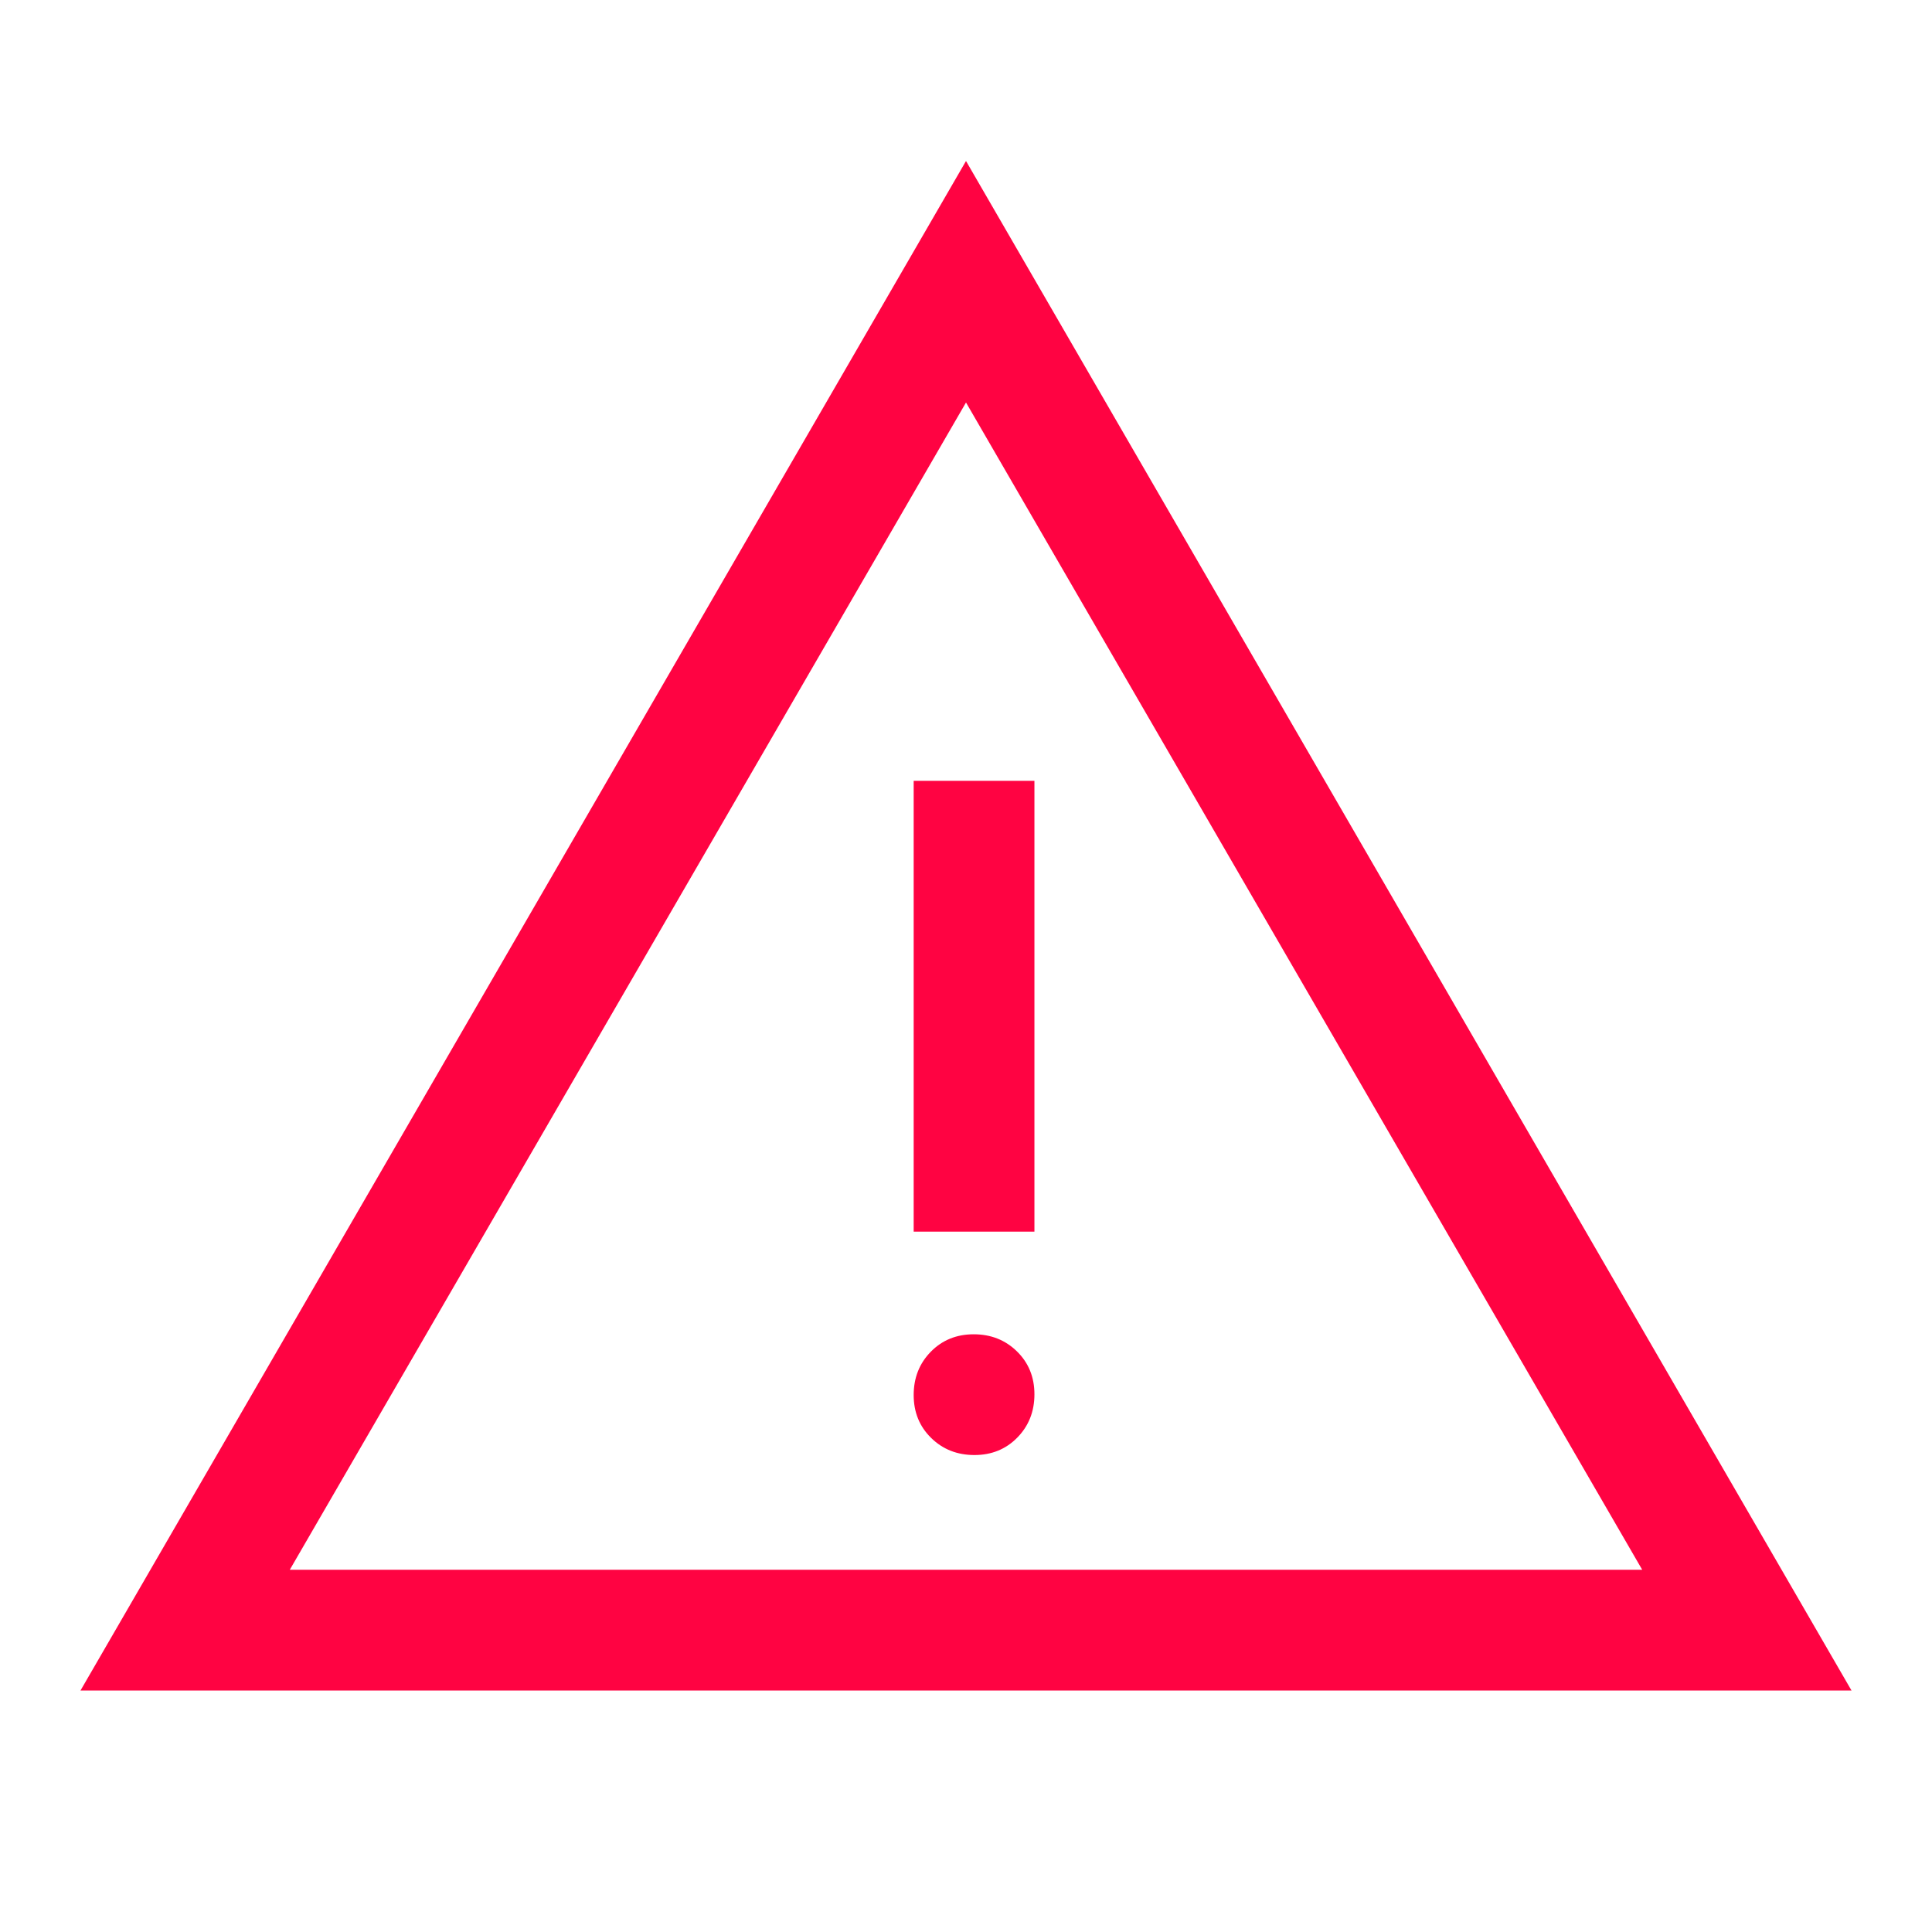
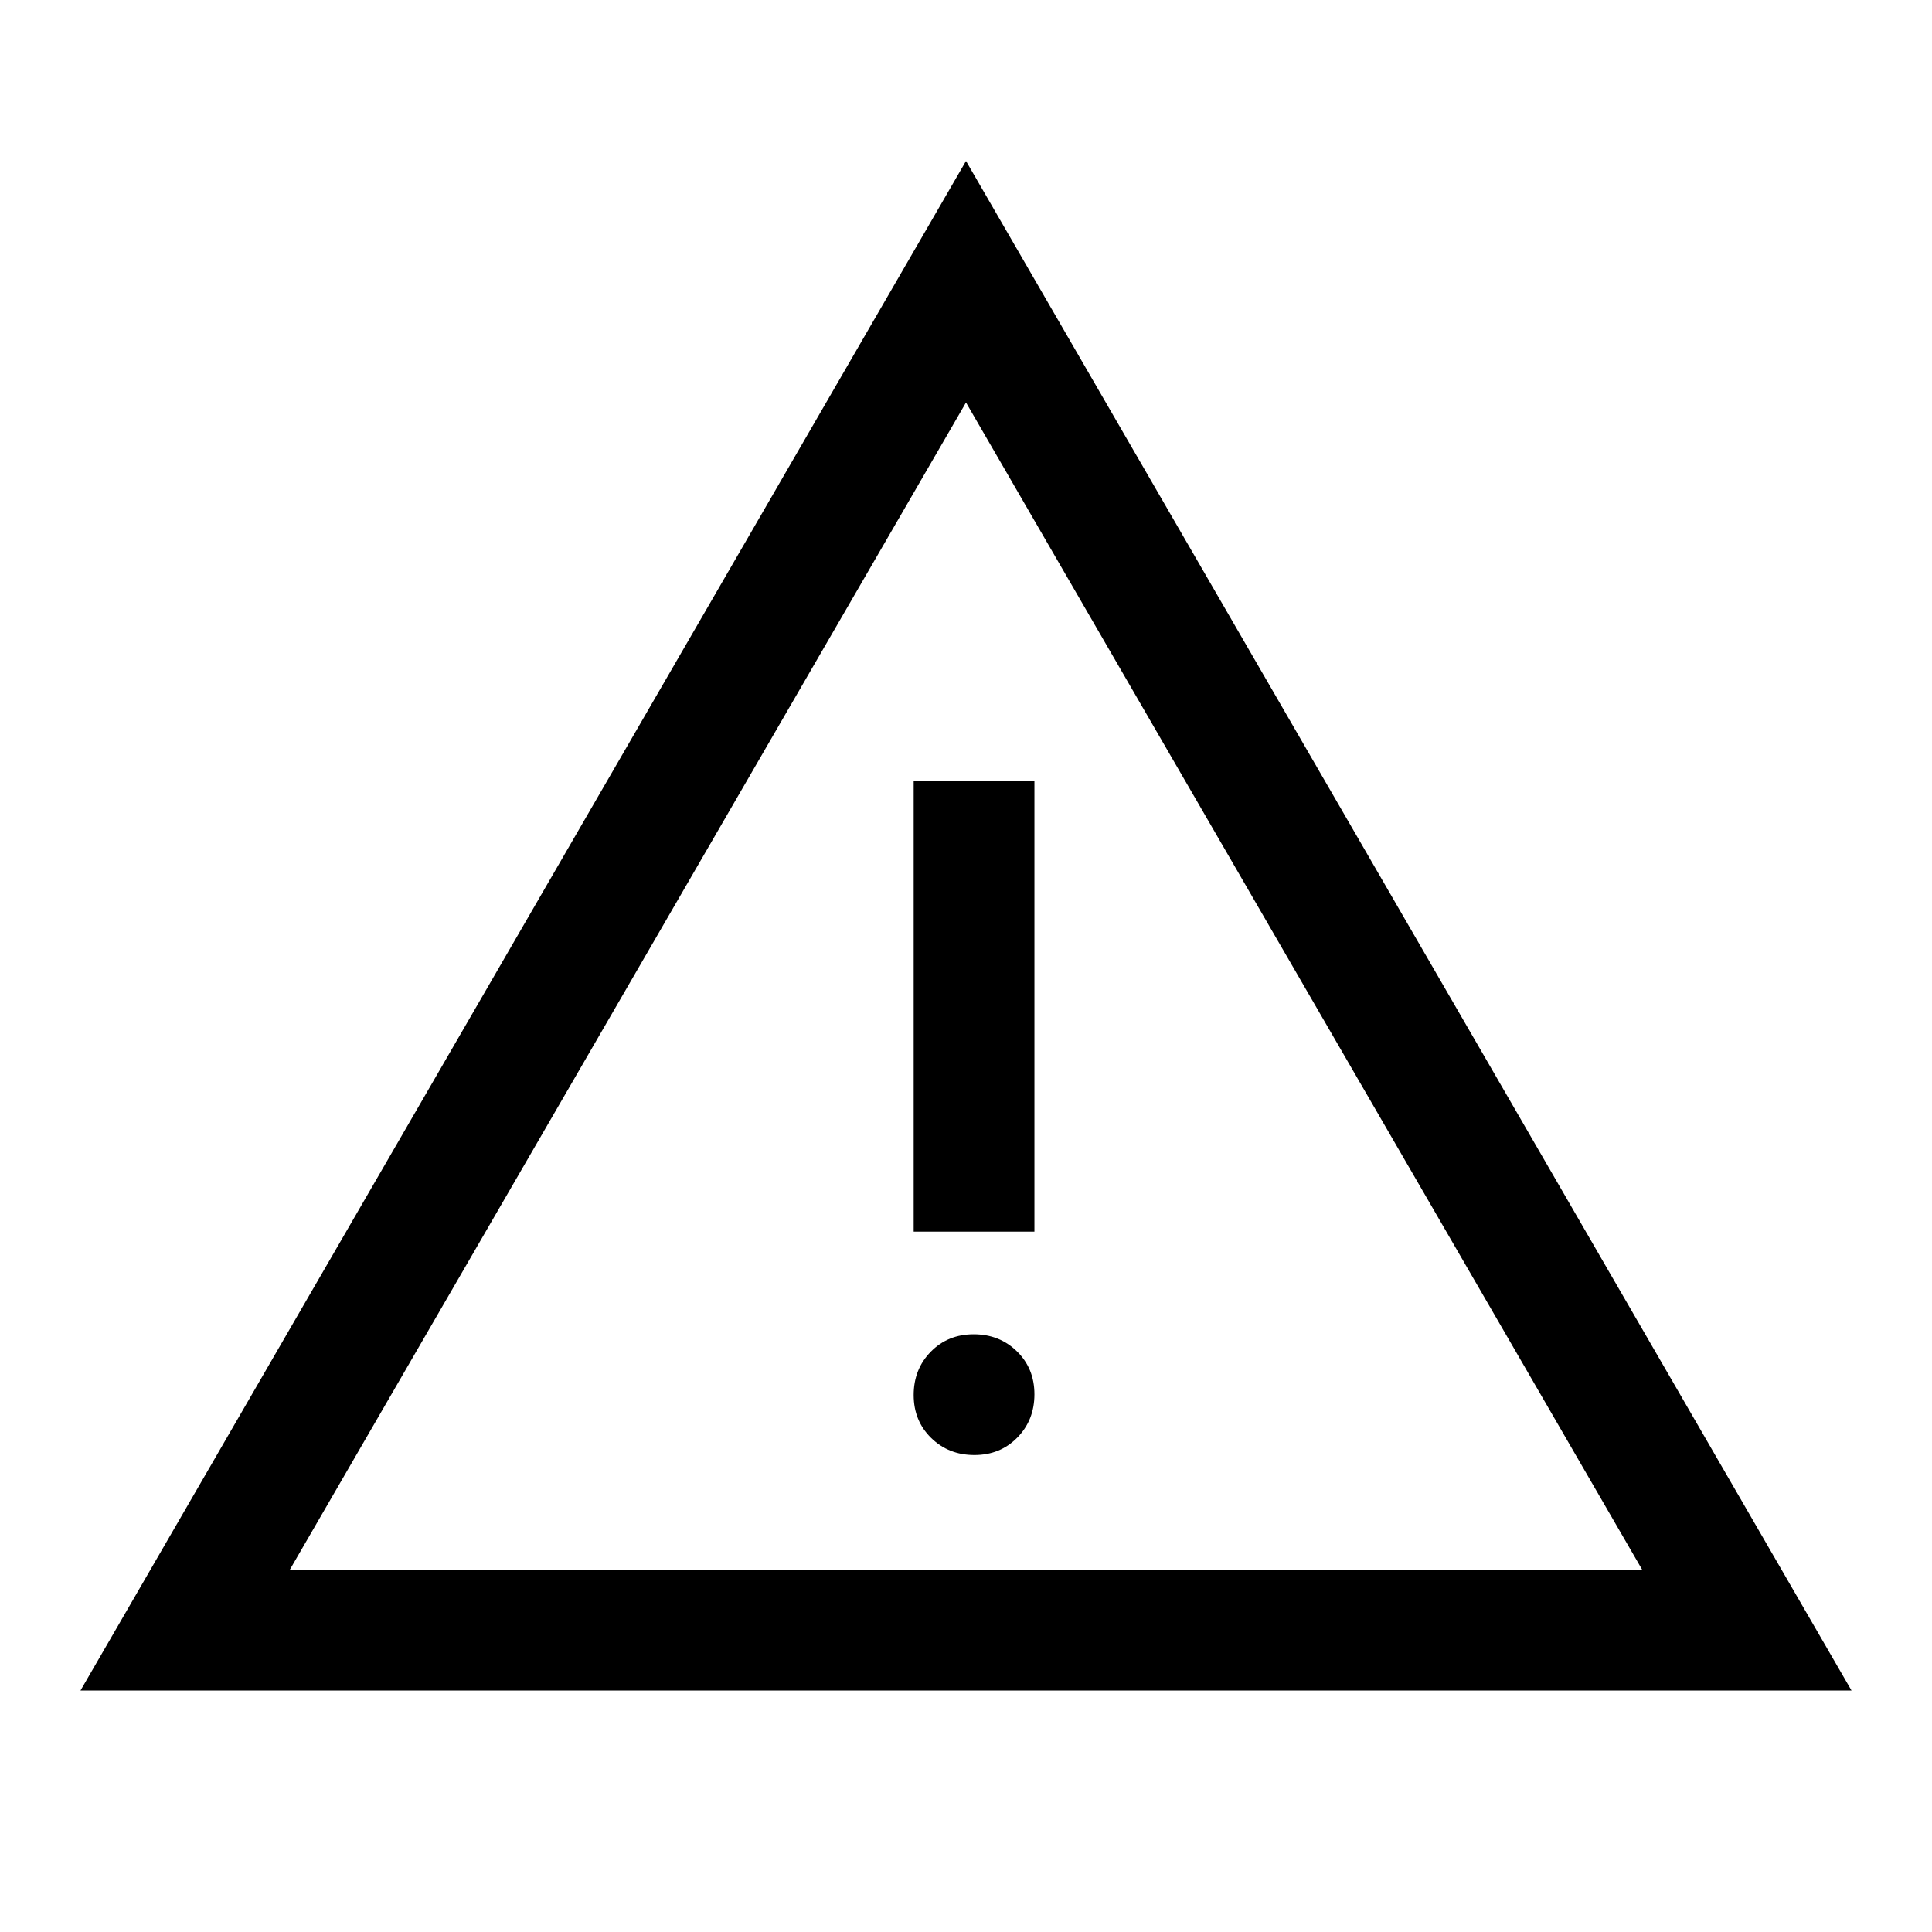
- <svg xmlns="http://www.w3.org/2000/svg" width="48" height="48" viewBox="0 0 48 48" fill="none">
-   <path d="M2 42L24 4L46 42H2ZM7.2 39H40.8L24 10L7.2 39ZM24.209 36.15C24.636 36.15 24.992 36.005 25.275 35.716C25.558 35.427 25.7 35.069 25.7 34.641C25.7 34.214 25.555 33.858 25.266 33.575C24.977 33.292 24.619 33.15 24.191 33.15C23.764 33.15 23.408 33.295 23.125 33.584C22.842 33.873 22.7 34.231 22.7 34.659C22.7 35.086 22.845 35.442 23.134 35.725C23.423 36.008 23.781 36.15 24.209 36.15ZM22.7 30.6H25.7V19.4H22.7V30.6Z" fill="#FF0342" />
+ <svg xmlns="http://www.w3.org/2000/svg" height="48" viewBox="0 96 960 960" width="48">
+   <path d="m40 936 440-760 440 760H40Zm104-60h672L480 296 144 876Zm340.175-57q12.825 0 21.325-8.675 8.5-8.676 8.5-21.5 0-12.825-8.675-21.325-8.676-8.5-21.5-8.5-12.825 0-21.325 8.675-8.5 8.676-8.5 21.5 0 12.825 8.675 21.325 8.676 8.5 21.5 8.5ZM454 708h60V484h-60v224Zm26-122Z" />
</svg>
